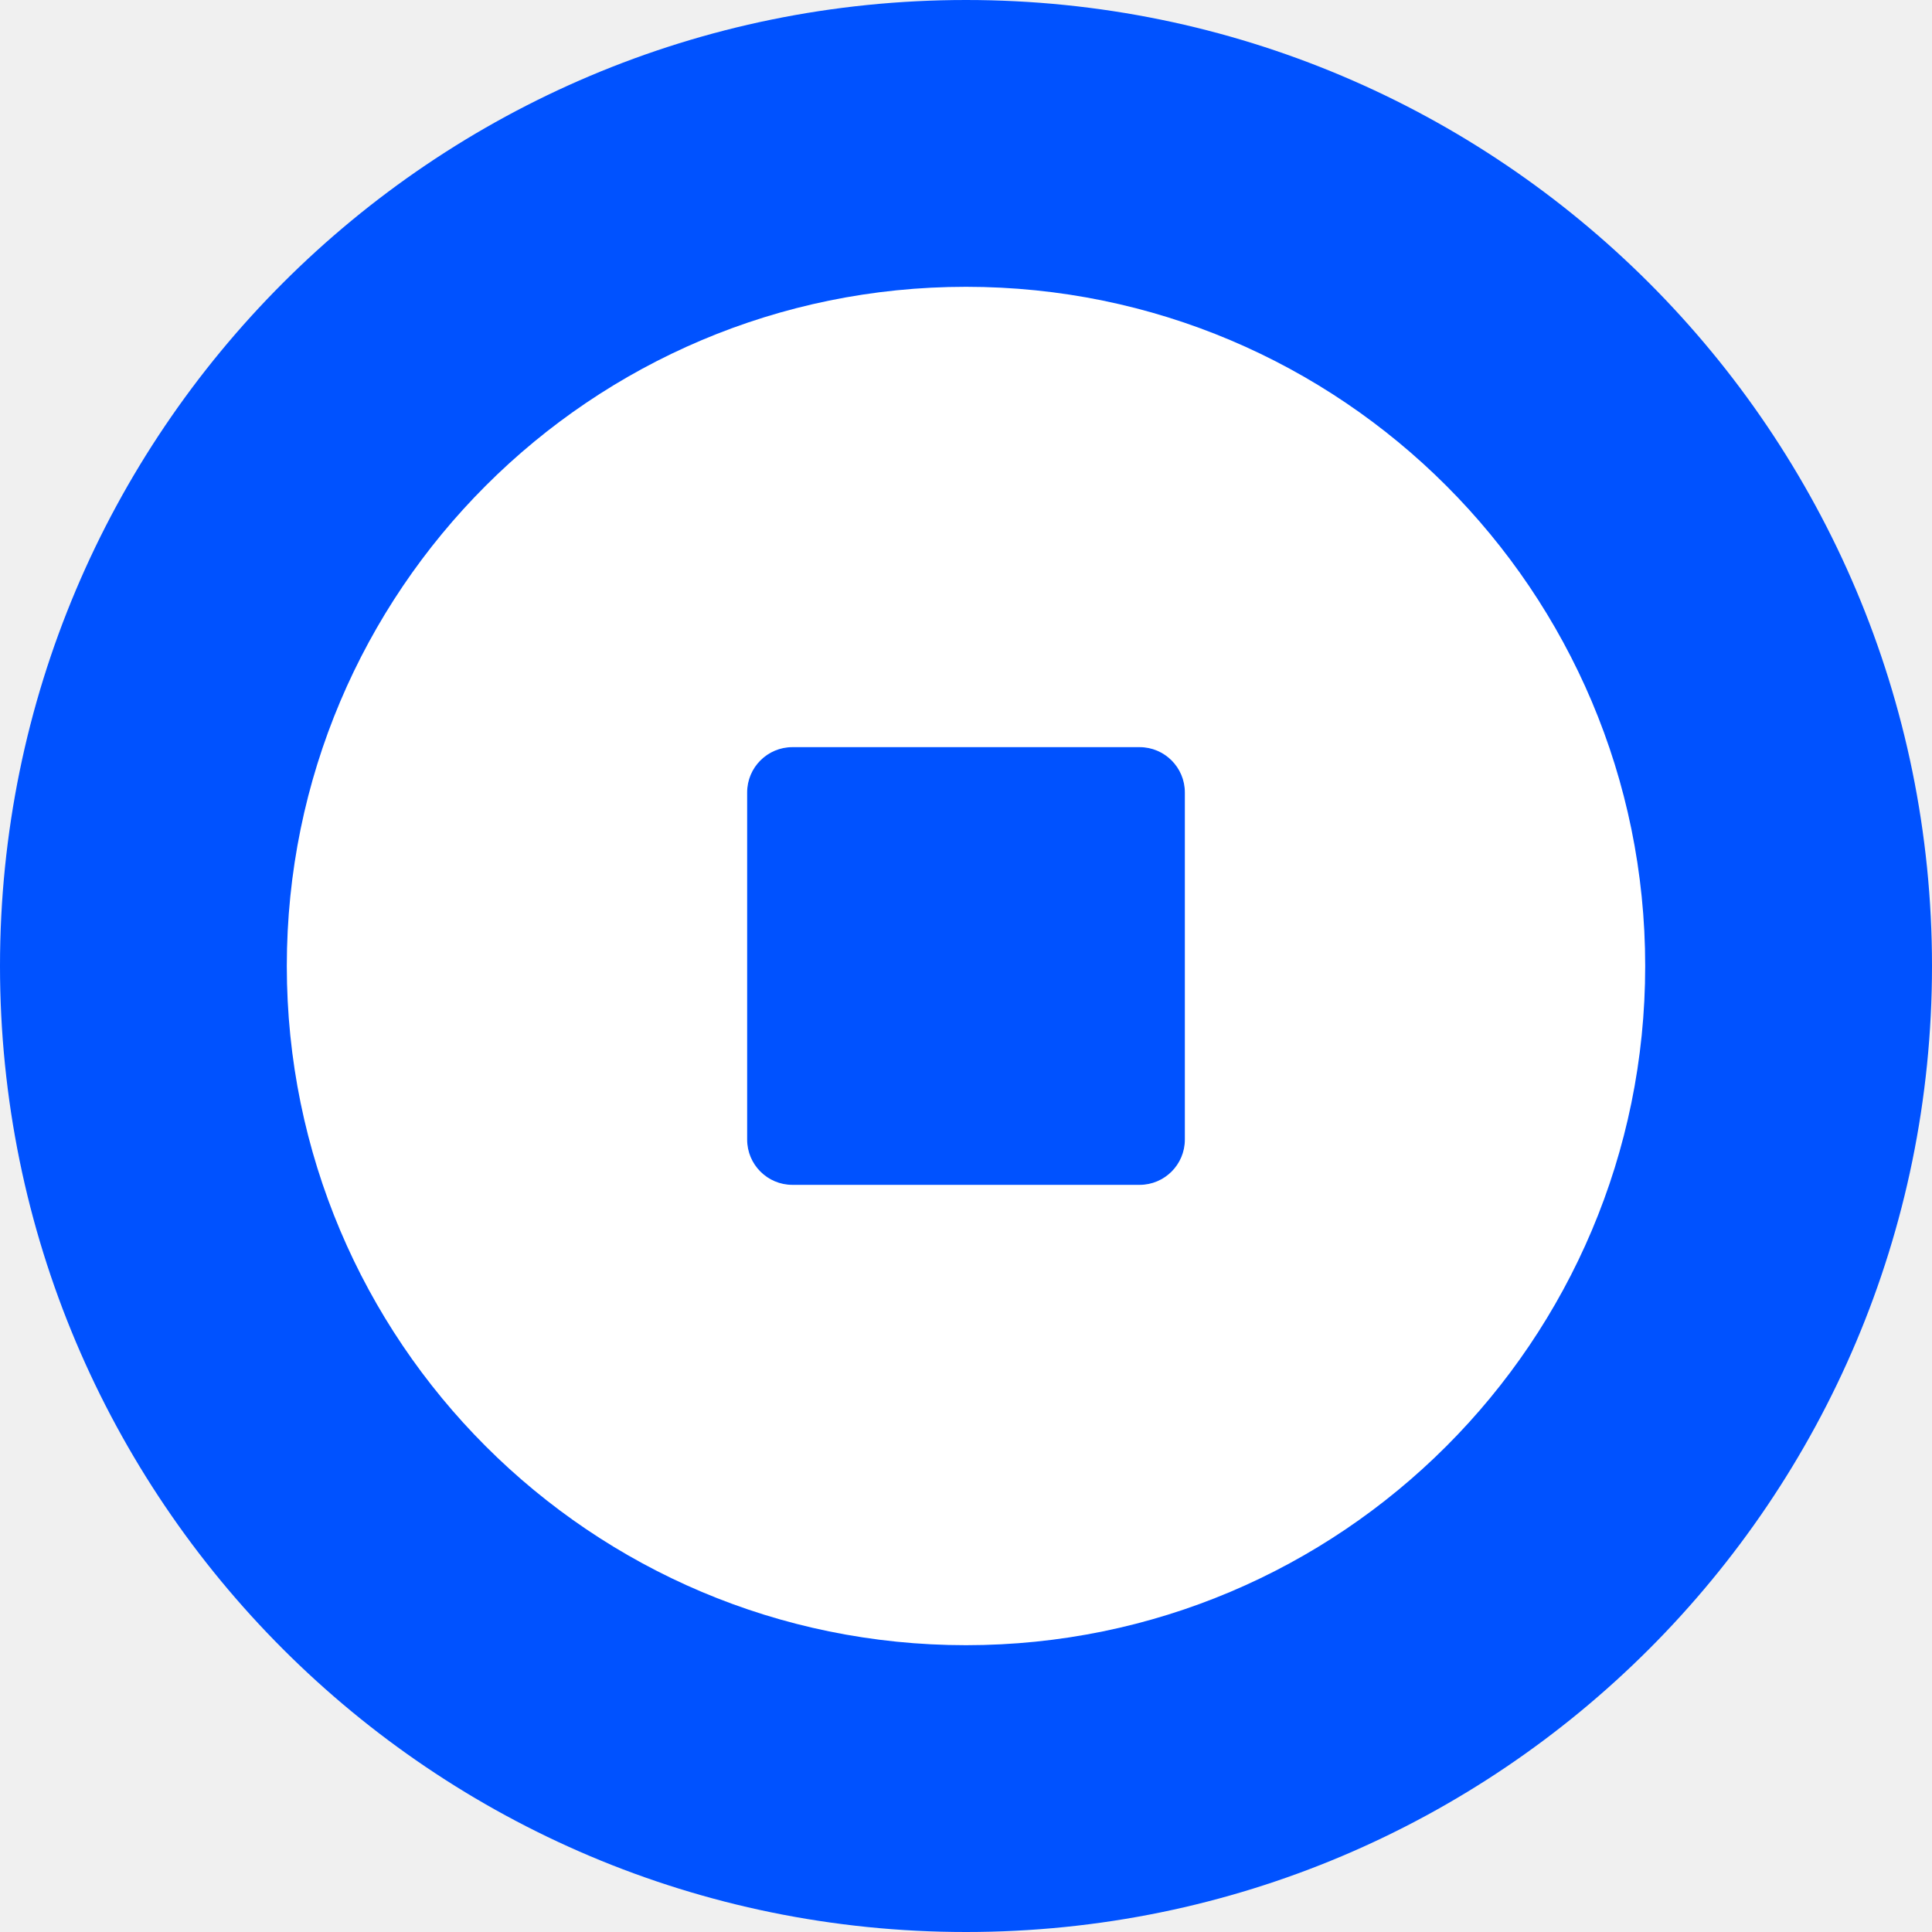
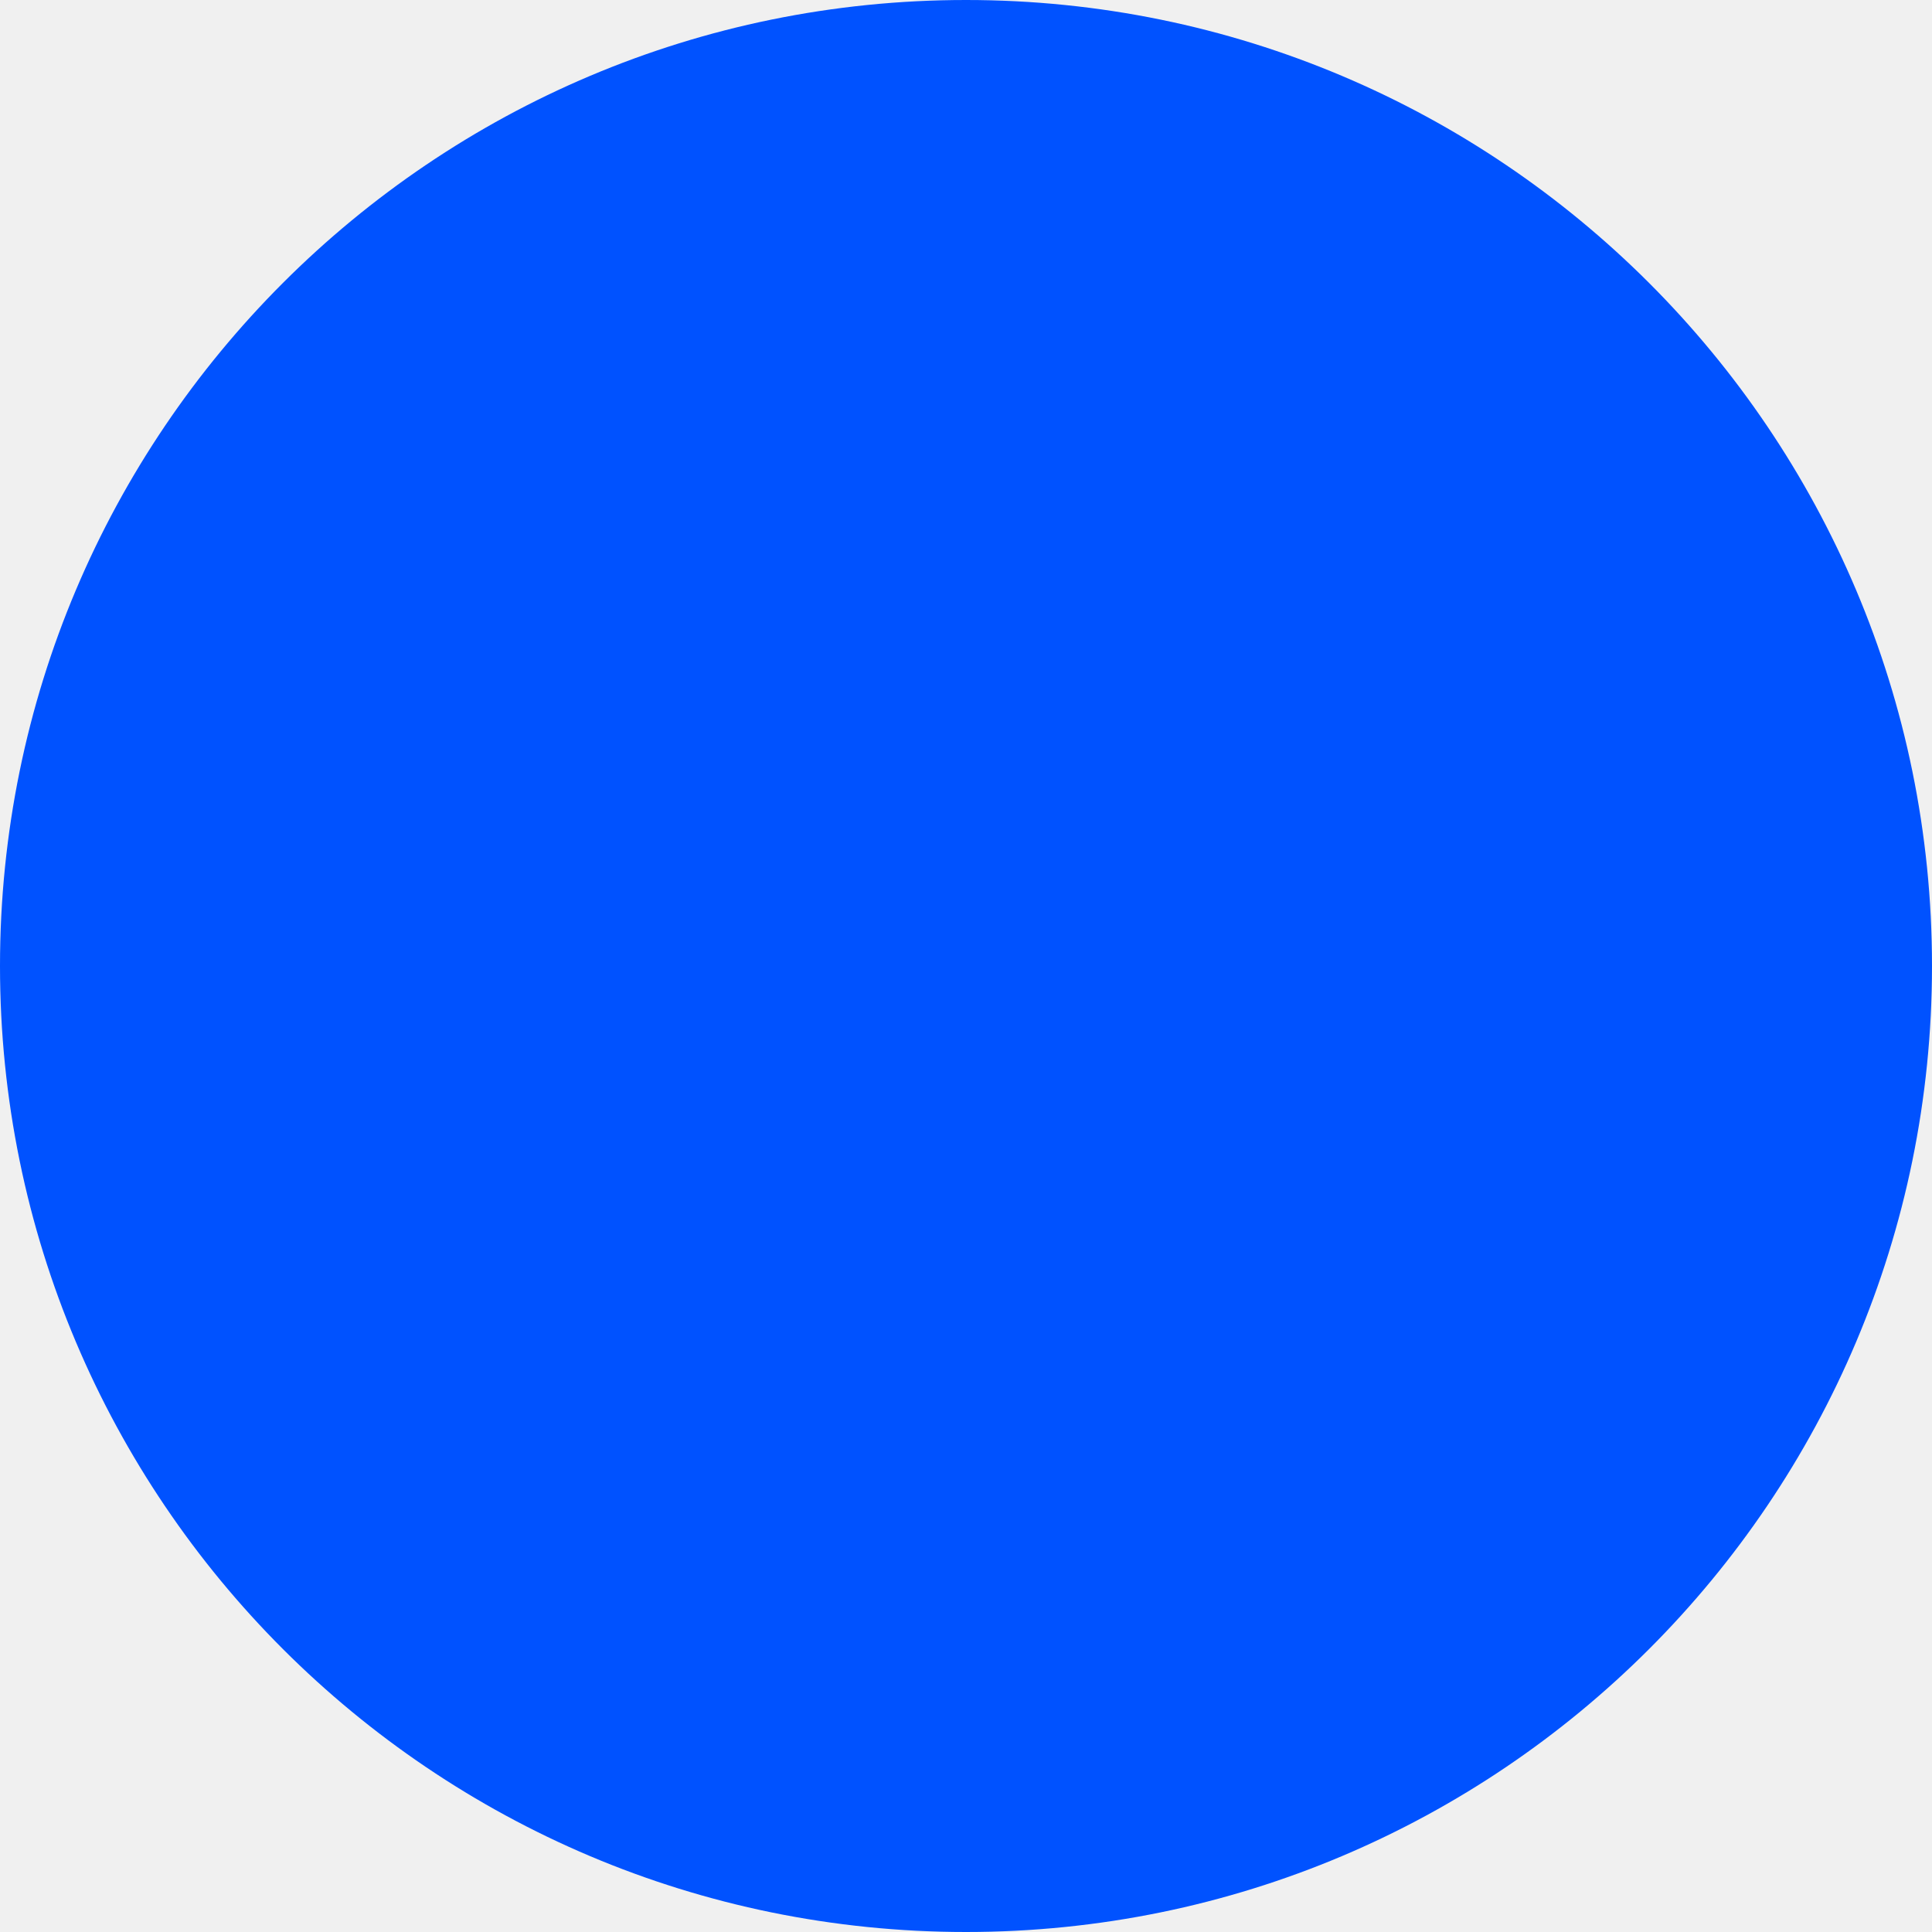
<svg xmlns="http://www.w3.org/2000/svg" width="40" height="40" viewBox="0 0 40 40" fill="none">
  <g clip-path="url(#clip0_1951_3558)">
    <path d="M20 40C31.046 40 40 31.046 40 20C40 8.954 31.046 0 20 0C8.954 0 0 8.954 0 20C0 31.046 8.954 40 20 40Z" fill="#0052FF" />
-     <path fill-rule="evenodd" clip-rule="evenodd" d="M5.938 20C5.938 27.767 12.233 34.062 20 34.062C27.767 34.062 34.062 27.767 34.062 20C34.062 12.233 27.767 5.938 20 5.938C12.233 5.938 5.938 12.233 5.938 20ZM16.406 15.469C15.889 15.469 15.469 15.889 15.469 16.406V23.594C15.469 24.111 15.889 24.531 16.406 24.531H23.594C24.111 24.531 24.531 24.111 24.531 23.594V16.406C24.531 15.889 24.111 15.469 23.594 15.469H16.406Z" fill="white" />
+     <path fill-rule="evenodd" clip-rule="evenodd" d="M5.938 20C5.938 27.767 12.233 34.062 20 34.062C27.767 34.062 34.062 27.767 34.062 20C34.062 12.233 27.767 5.938 20 5.938C12.233 5.938 5.938 12.233 5.938 20ZM16.406 15.469C15.889 15.469 15.469 15.889 15.469 16.406V23.594C15.469 24.111 15.889 24.531 16.406 24.531H23.594C24.111 24.531 24.531 24.111 24.531 23.594V16.406C24.531 15.889 24.111 15.469 23.594 15.469H16.406Z" />
  </g>
  <defs>
    <clipPath id="clip0_1951_3558">
-       <rect width="40" height="40" fill="white" />
+       <rect width="40" height="40" />
    </clipPath>
  </defs>
</svg>
